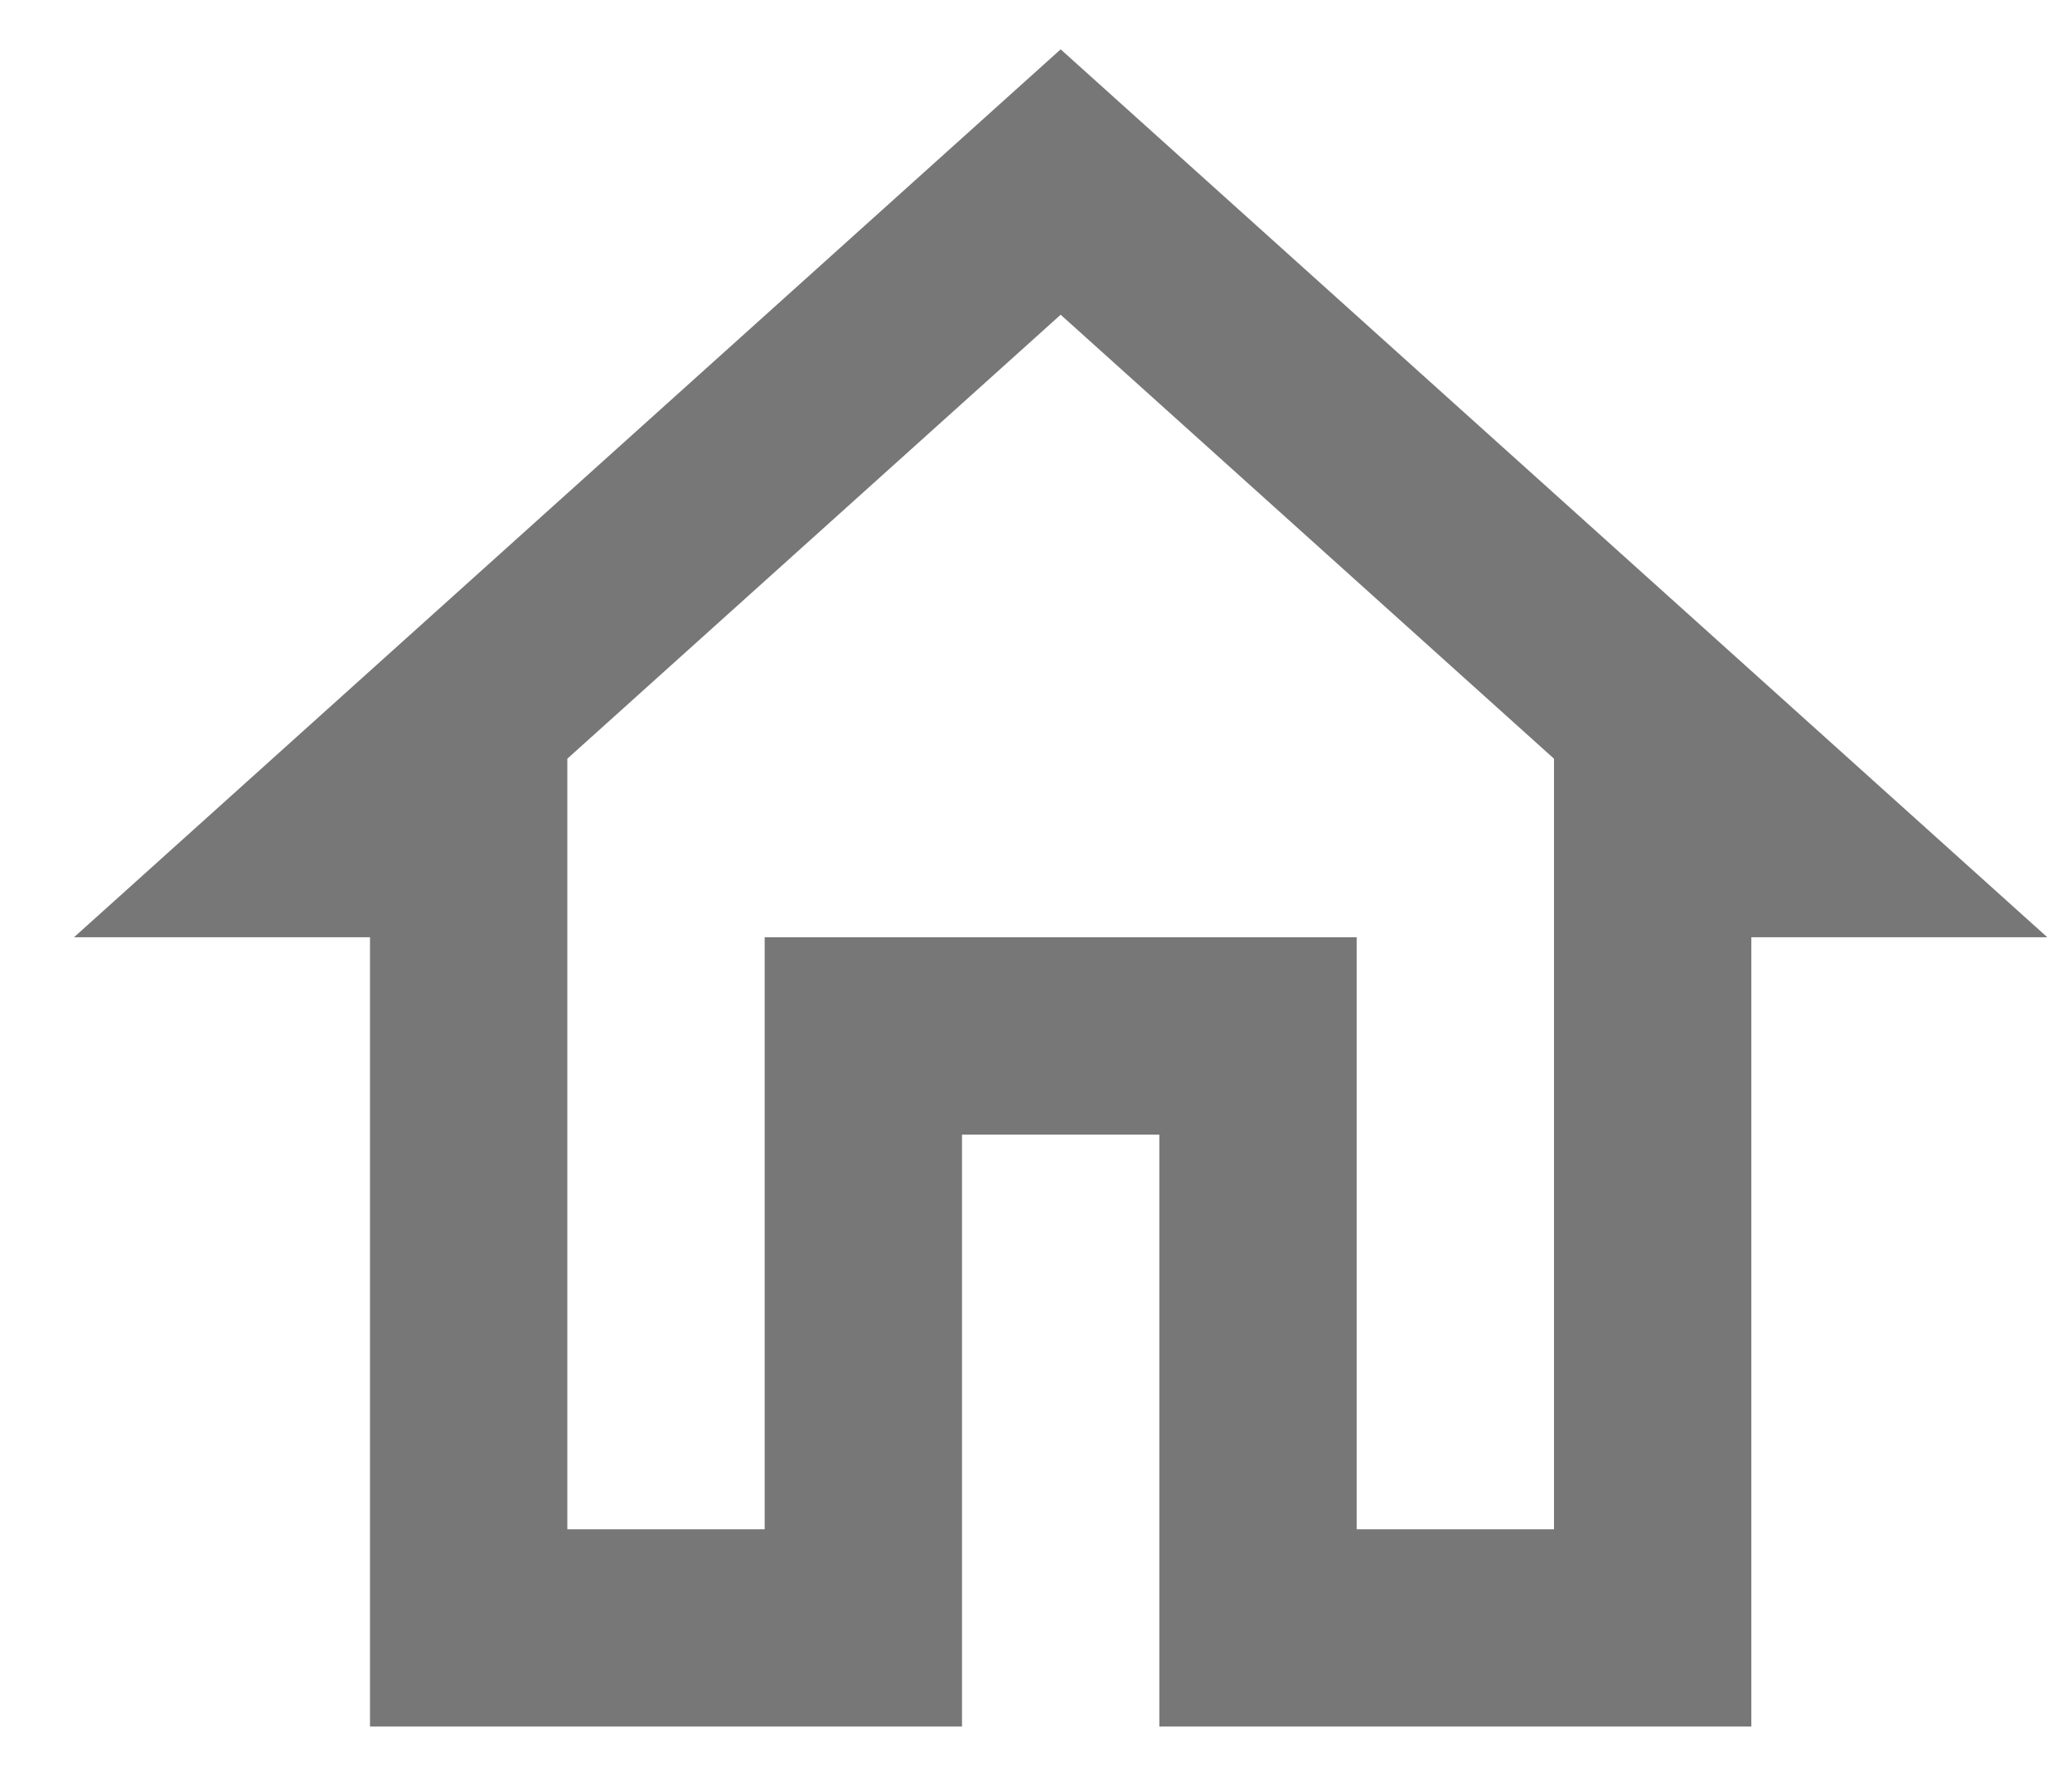
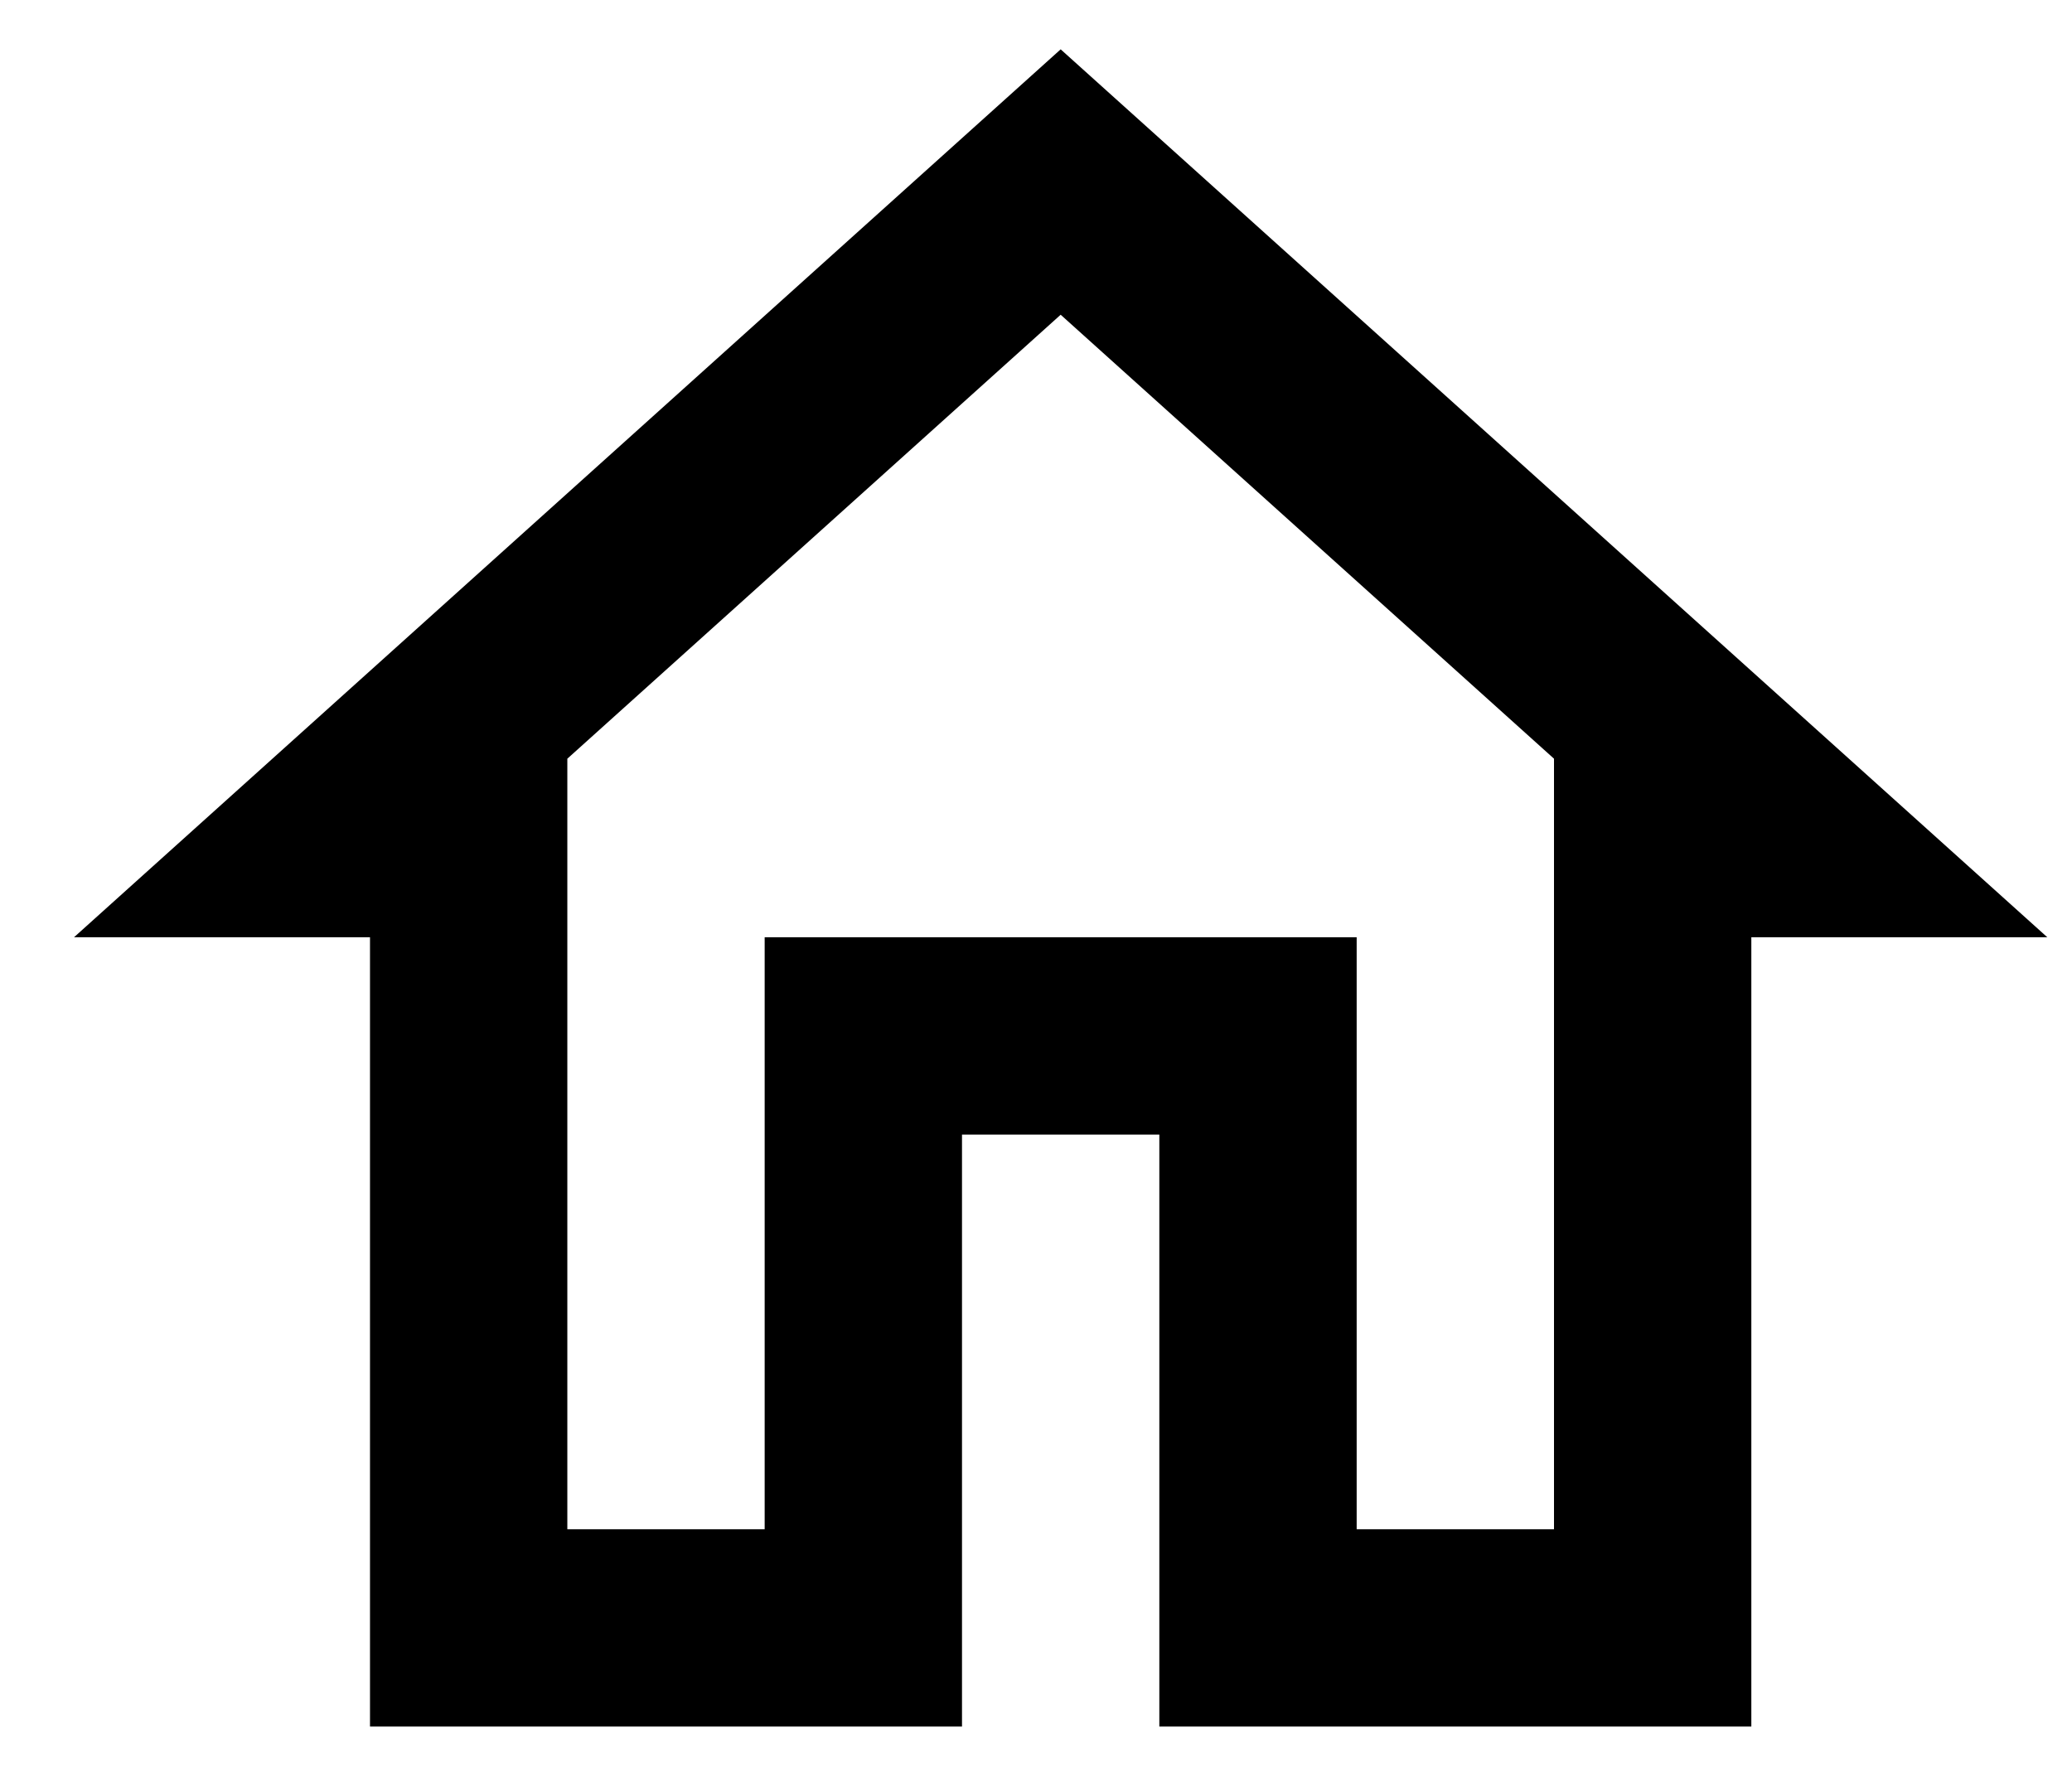
<svg xmlns="http://www.w3.org/2000/svg" width="21" height="18" viewBox="0 0 21 18" fill="none">
-   <path d="M10.75 3.19L15.75 7.69V15.5H13.75V9.5H7.75V15.5H5.75V7.69L10.75 3.19ZM10.75 0.5L0.75 9.5H3.75V17.5H9.75V11.5H11.75V17.5H17.75V9.5H20.75L10.75 0.5Z" fill="#777777" />
+   <path d="M10.75 3.19L15.75 7.69V15.5H13.75V9.5H7.75V15.5H5.75V7.69L10.75 3.19ZM10.75 0.5L0.75 9.5H3.75V17.5H9.75V11.5H11.75V17.5H17.75V9.5H20.75L10.75 0.5Z" fill="#000" />
</svg>
